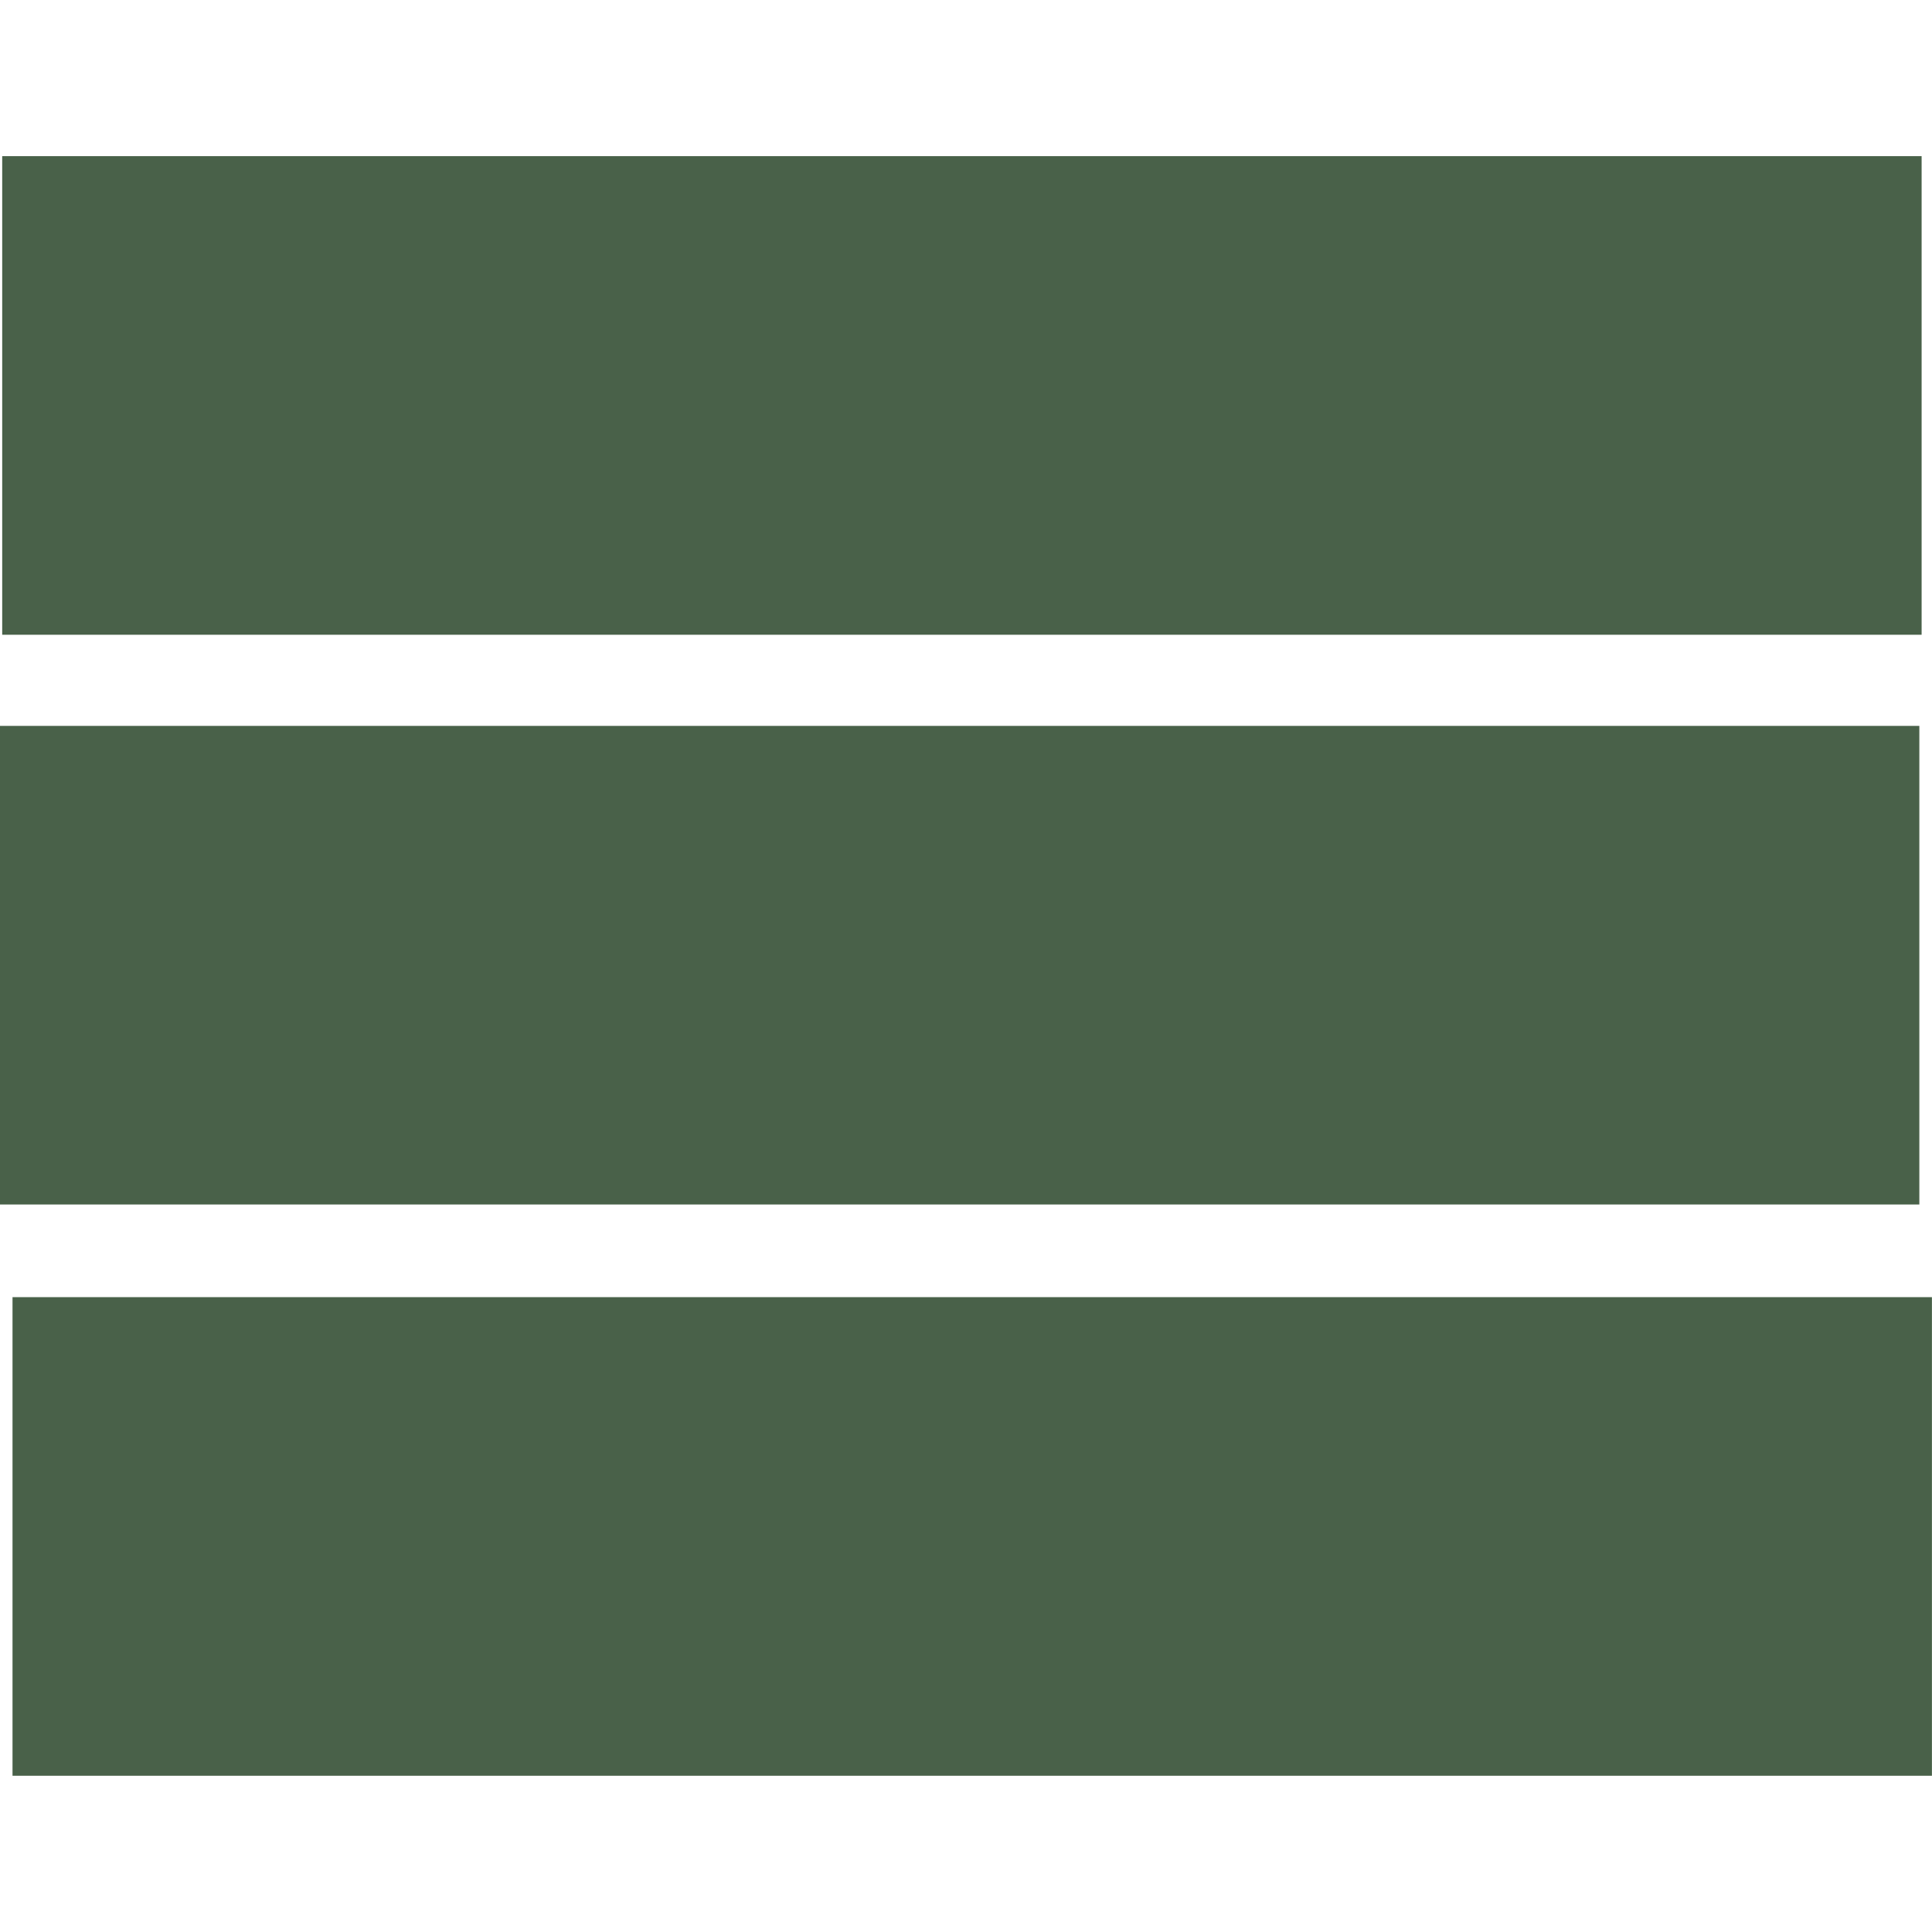
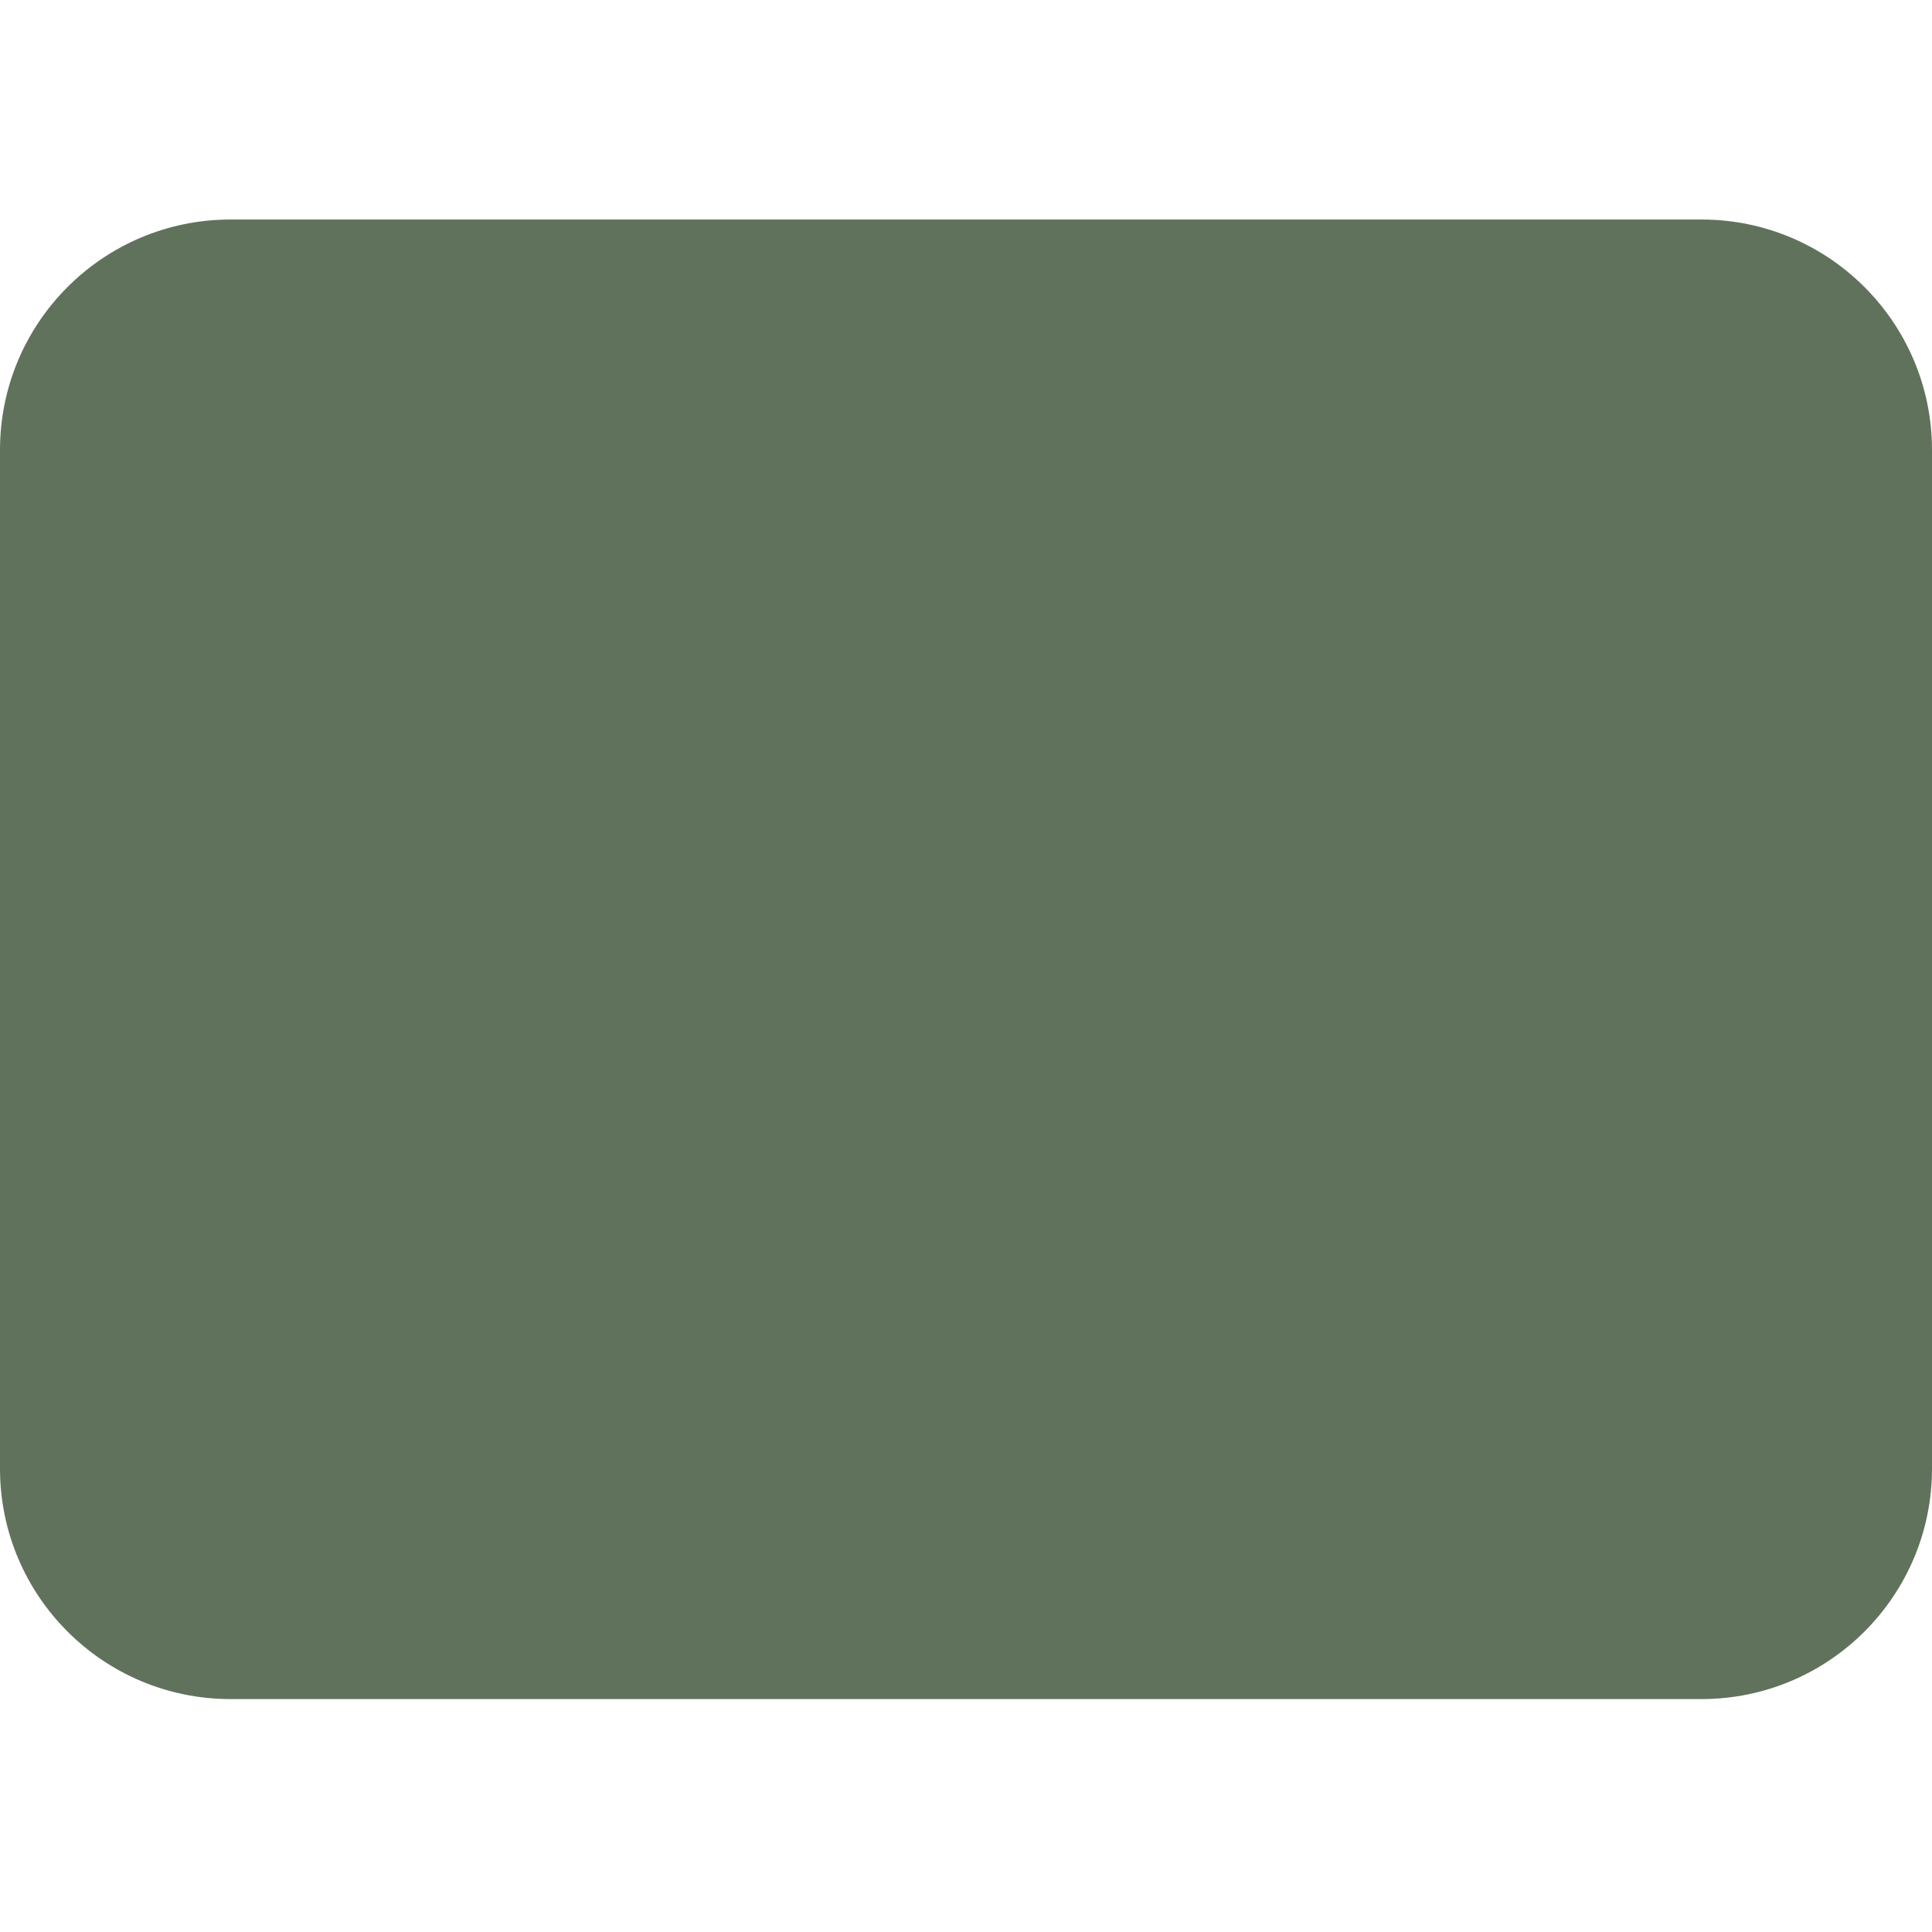
- <svg xmlns="http://www.w3.org/2000/svg" width="40" height="40" viewBox="0 0 12.74 10.68" fill="#496149ff">
-   <path d="M13.043 5.272h12.657v3.156H13.043zM13.028 9.029h12.657v3.156H13.028zM13.111 12.796h12.657v3.156H13.111z" transform="translate(-13.02848 -5.272326)" />
+ <svg xmlns="http://www.w3.org/2000/svg" width="60.472" height="60.472" viewBox="0 0 16 16">
+   <g transform="translate(-13.104 -6.85)">
+     <rect width="16" height="12.253" x="13.104" y="8.668" ry="1.909" style="fill:#60725b;fill-opacity:1;stroke-width:.232" />
+   </g>
</svg>
